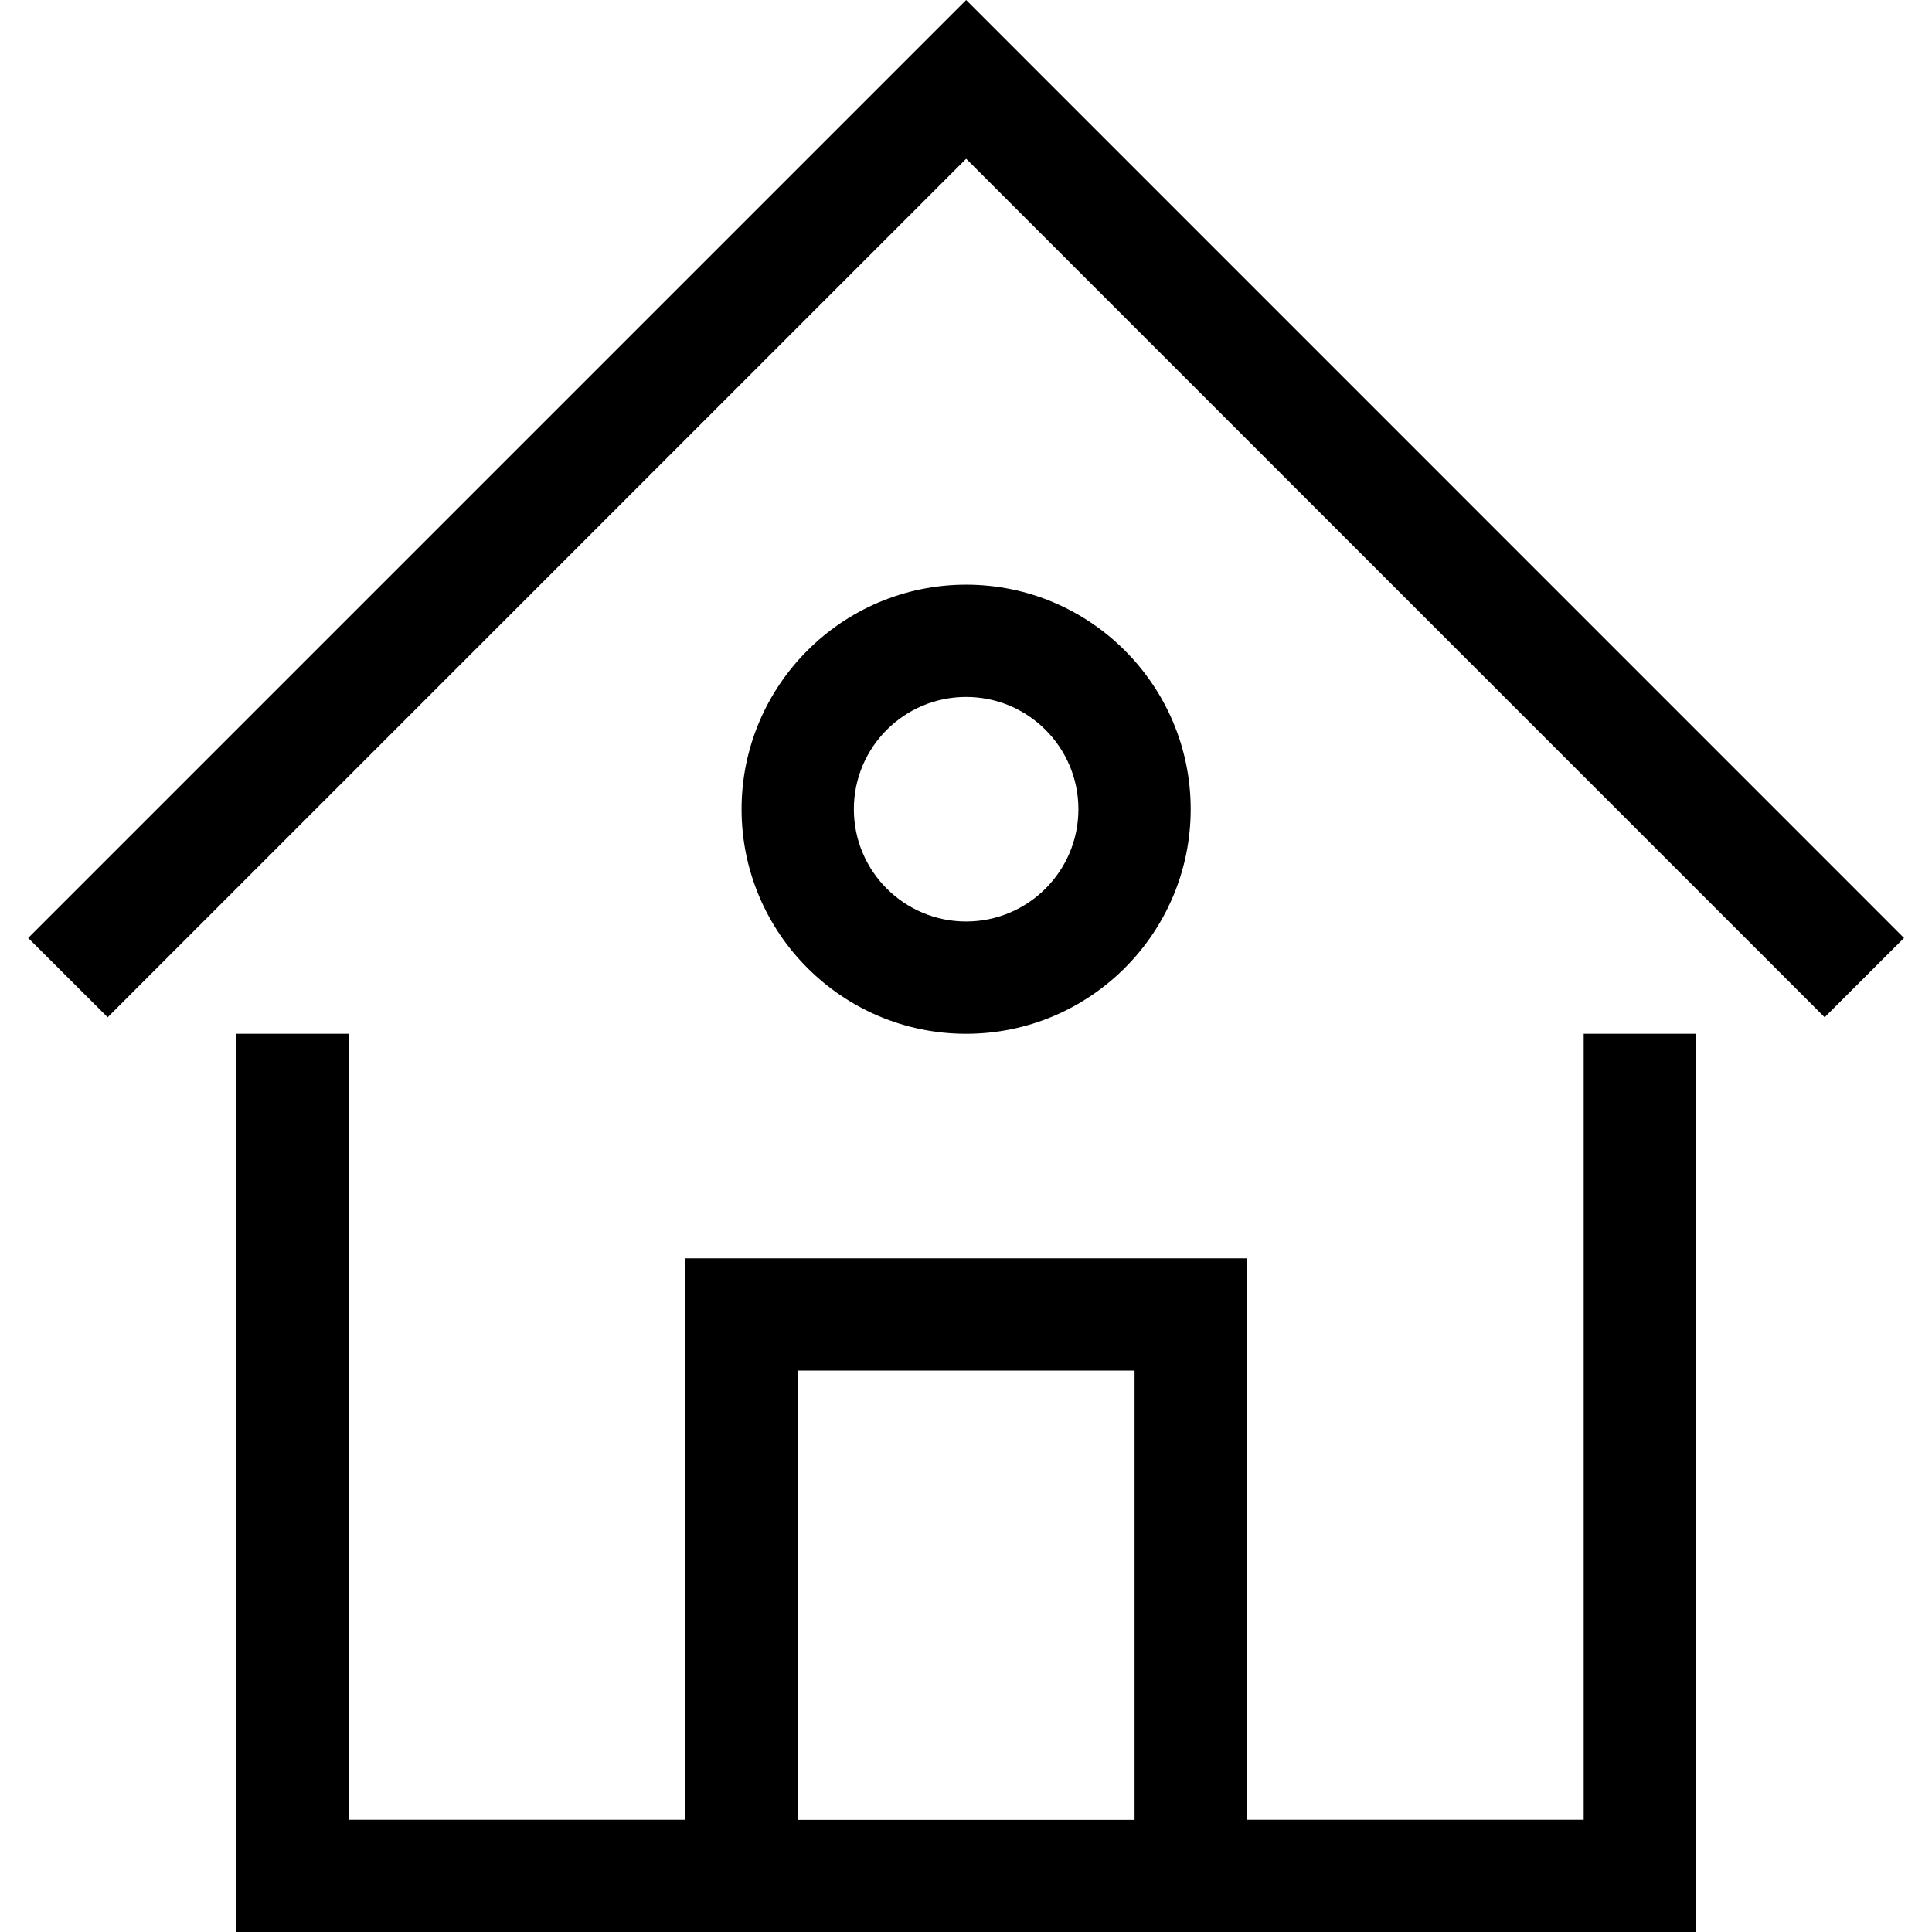
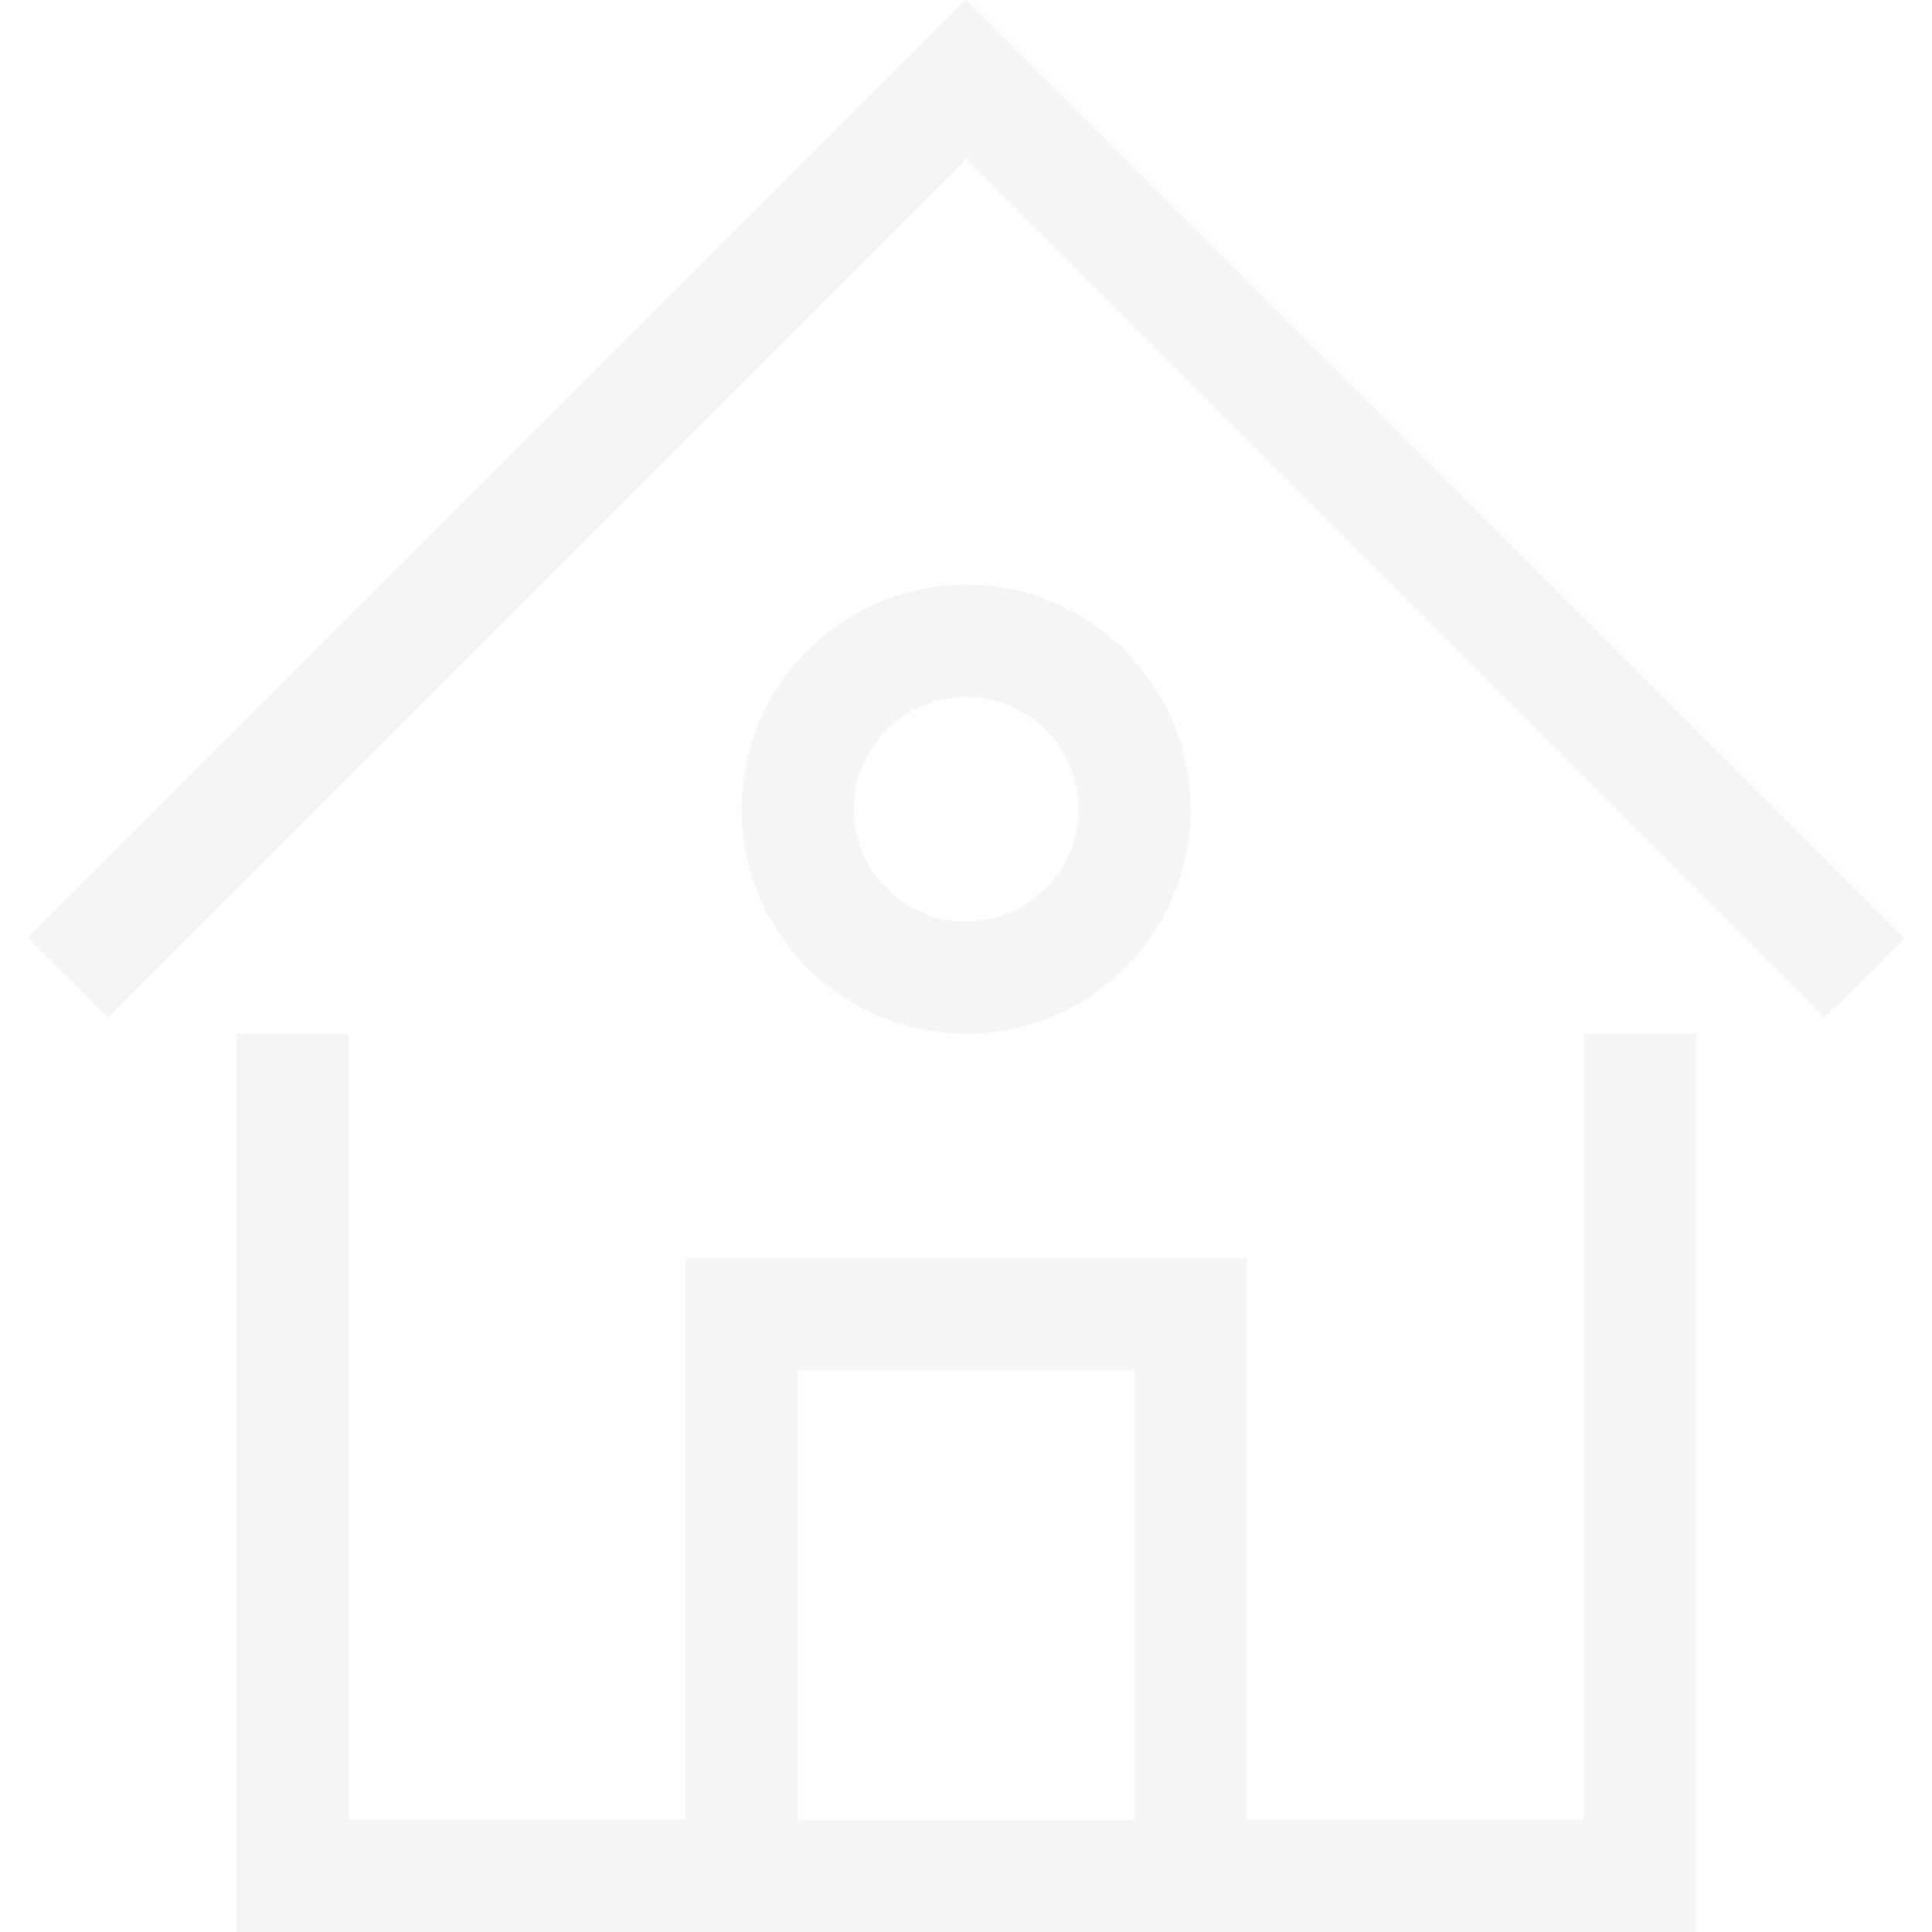
- <svg xmlns="http://www.w3.org/2000/svg" fill="#000000" width="800px" height="800px" viewBox="0 0 1920 1920">
+ <svg xmlns="http://www.w3.org/2000/svg" fill="whitesmoke" width="800px" height="800px" viewBox="0 0 1920 1920">
  <path d="M960.16 0 28 932.16l79 78.777 853.16-853.16 853.16 853.16 78.889-78.777L960.16 0Zm613.693 1027.34v781.078h-334.86v-557.913h-557.8v557.912H346.445V1027.34H234.751V1920h1450.684v-892.66h-111.582Zm-446.33 334.748v446.441H792.775v-446.441h334.748ZM960.127 692.604c61.593 0 111.582 49.989 111.582 111.582 0 61.594-49.989 111.583-111.582 111.583-61.594 0-111.583-49.99-111.583-111.583 0-61.593 49.99-111.582 111.583-111.582Zm223.165 111.582c0-123.075-100.09-223.165-223.165-223.165-123.076 0-223.165 100.09-223.165 223.165 0 123.076 100.09 223.165 223.165 223.165 123.075 0 223.165-100.09 223.165-223.165" fill-rule="evenodd" />
</svg>
